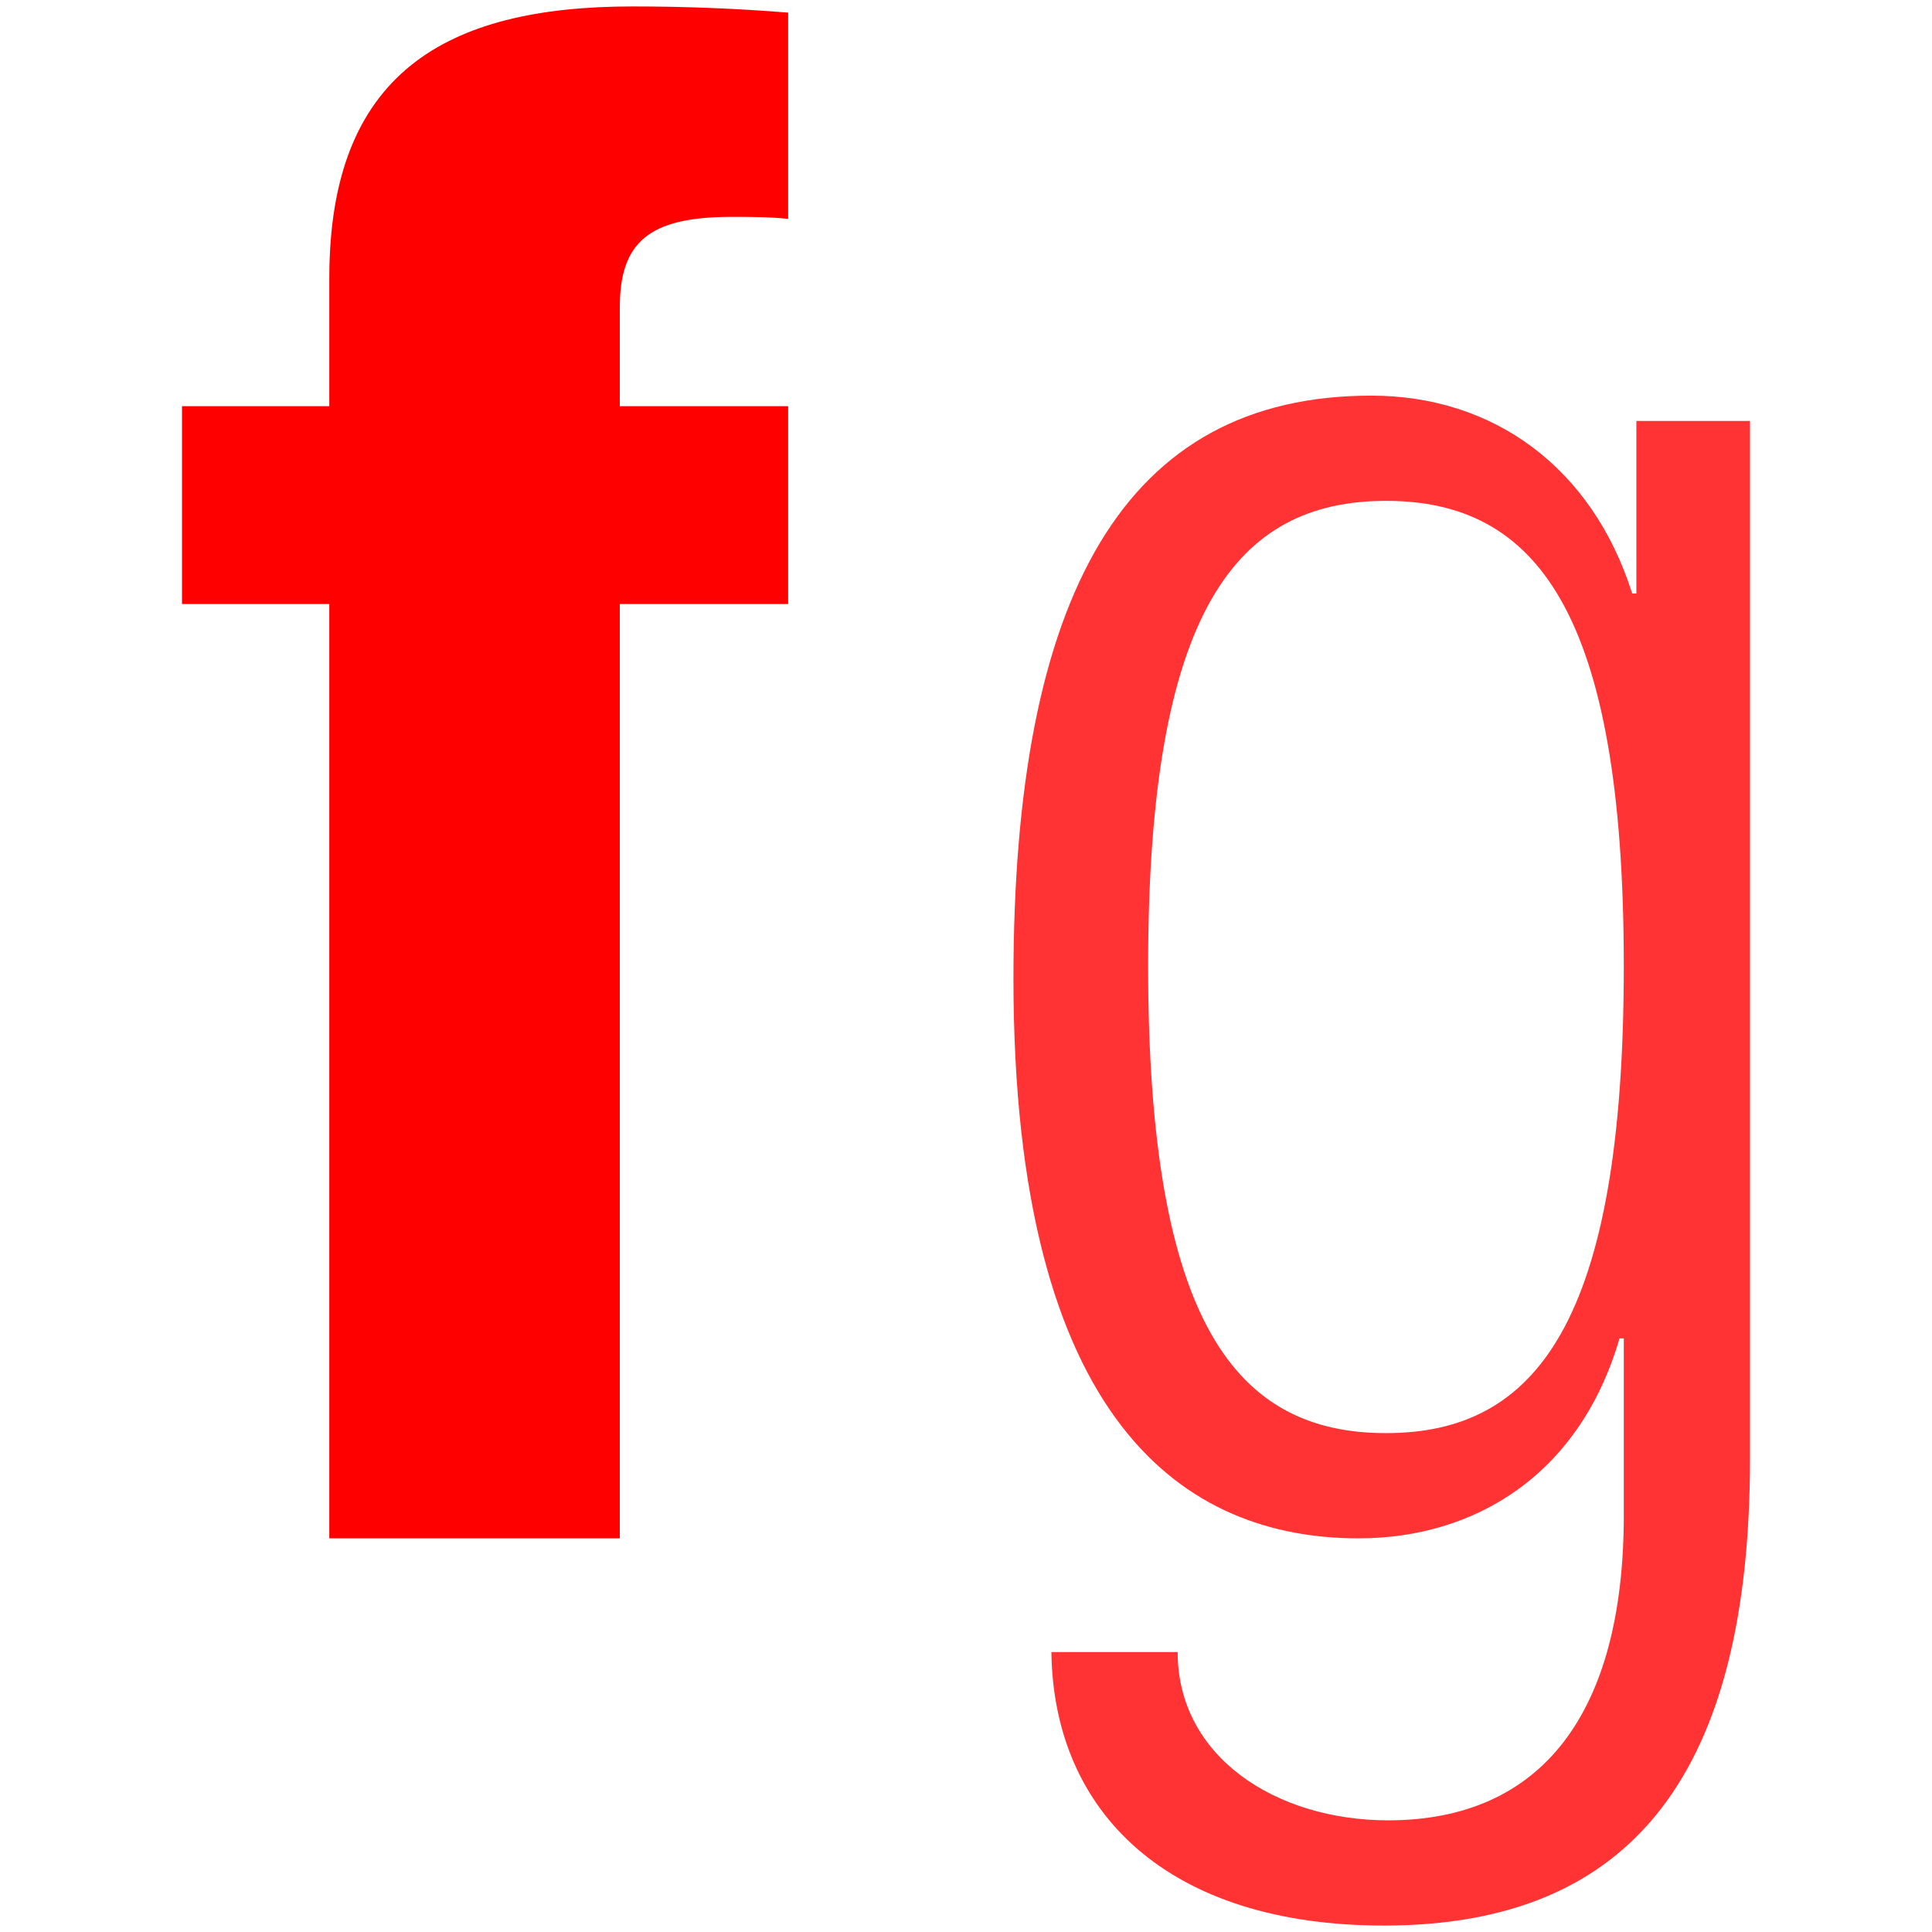
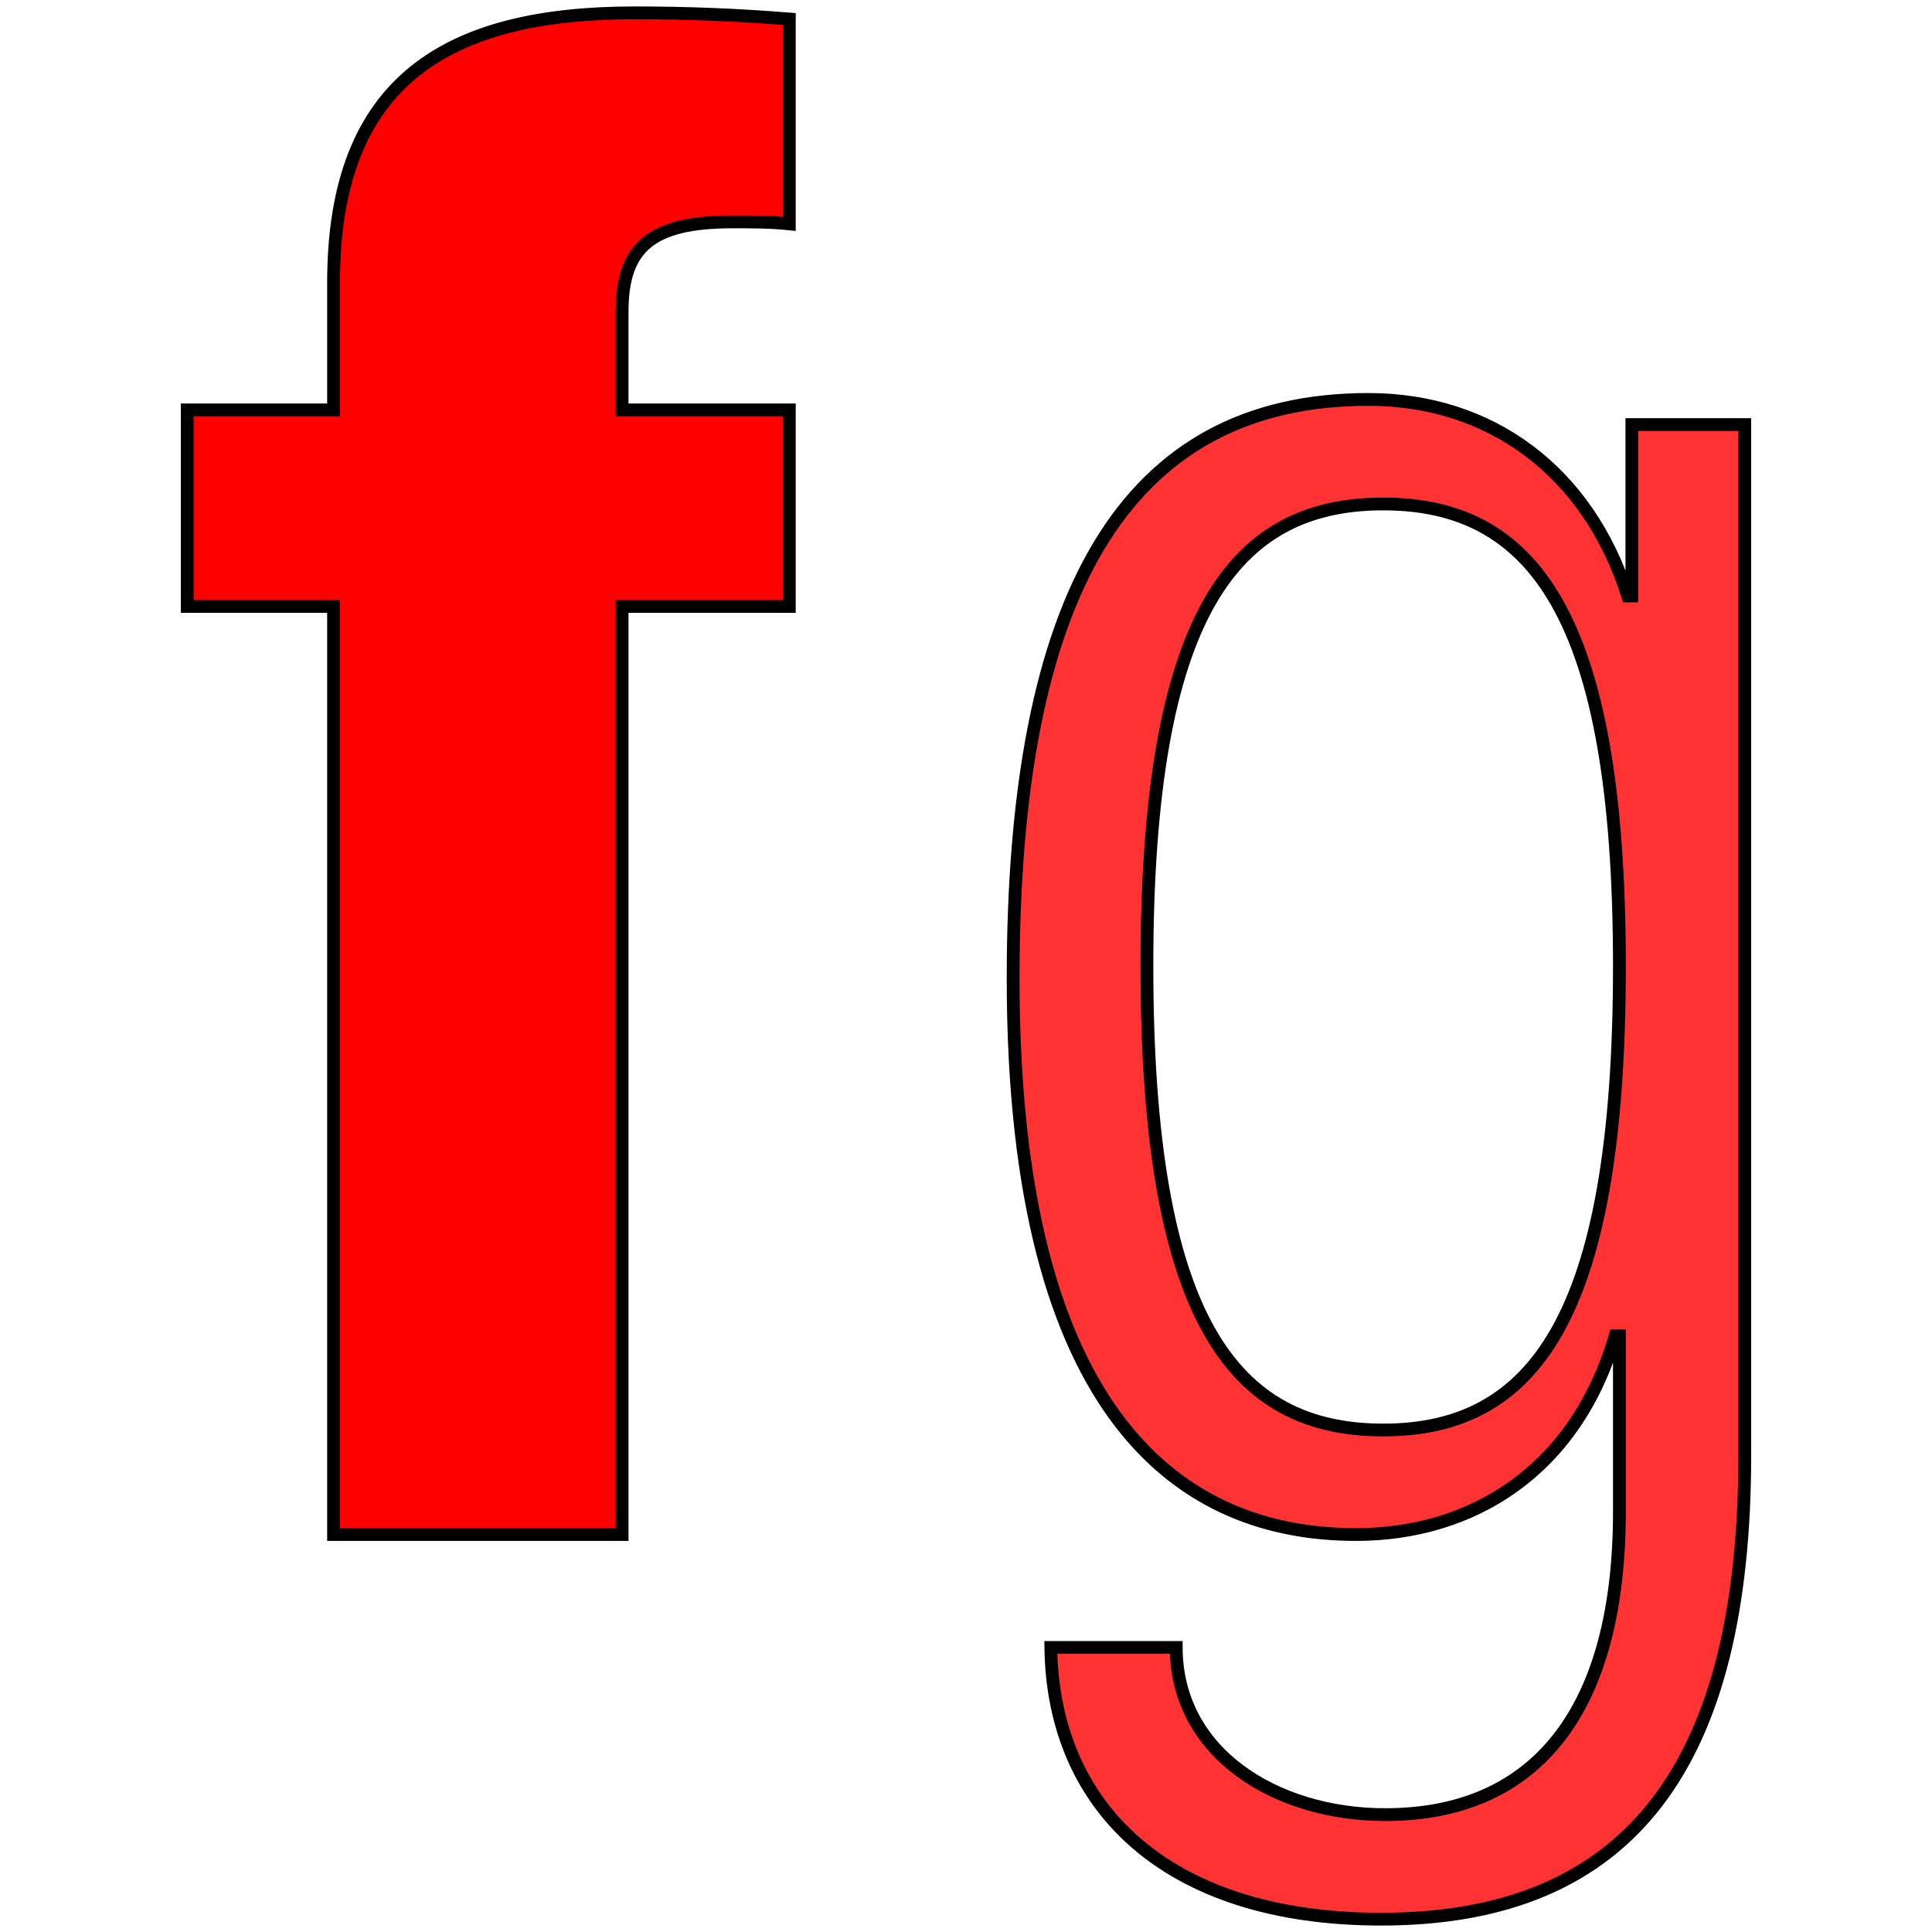
- <svg xmlns="http://www.w3.org/2000/svg" width="300" height="300" viewBox="0 0 304.757 304.757" version="1.1" id="svg3">
+ <svg xmlns="http://www.w3.org/2000/svg" width="300" height="300" viewBox="0 0 300 300" version="1.1" id="svg3">
  <defs id="defs3" />
-   <path style="fill:#ff0000;fill-opacity:1;fill-rule:evenodd;stroke-width:9.484" d="M 51.947,95.282 H 28.71 V 64.069 H 51.947 V 43.829 c 0,-32.2 18.258,-42.813 47.811,-42.813 8.299,0 16.266,0.313 24.565,0.977 V 34.525 c -2.988,-0.313 -5.985,-0.313 -8.972,-0.313 -12.946,0 -17.584,3.965 -17.584,14.265 v 15.592 H 124.323 V 95.282 H 97.766 V 242.662 H 51.947 V 95.282" id="path1" />
-   <path id="path2" style="fill:#ff0000;fill-opacity:0.8;fill-rule:evenodd;stroke-width:9.484" d="m 218.629,226.064 c 23.559,0 37.511,-17.262 37.511,-73.685 0,-56.11 -13.952,-73.372 -37.511,-73.372 -23.569,0 -37.521,17.262 -37.521,73.372 0,56.423 13.952,73.685 37.521,73.685 z M 258.122,66.402 h 17.926 V 230.047 c 0,48.798 -17.926,73.694 -57.741,73.694 -34.21,0 -52.127,-17.935 -52.459,-43.145 h 19.917 c 0,16.598 15.592,26.547 33.196,26.547 24.242,0 37.179,-16.911 37.179,-48.124 v -27.903 h -0.673 c -6.298,21.606 -22.895,31.545 -41.163,31.545 -27.211,0 -54.441,-17.926 -54.441,-88.301 0,-60.739 17.603,-91.952 56.442,-91.952 19.253,0 34.846,11.296 41.163,31.213 h 0.654 z" />
+   <g id="g1" transform="matrix(0.9778268,0,0,0.9778268,1.000003,1.000001)">
+     <path style="fill:#ff0000;fill-opacity:1;fill-rule:evenodd;stroke:#000000;stroke-width:2.032;stroke-linecap:square;stroke-dasharray:none" d="M 51.947,95.282 H 28.71 V 64.069 H 51.947 V 43.829 c 0,-32.2 18.258,-42.813 47.811,-42.813 8.299,0 16.266,0.313 24.565,0.977 V 34.525 c -2.988,-0.313 -5.985,-0.313 -8.972,-0.313 -12.946,0 -17.584,3.965 -17.584,14.265 v 15.592 H 124.323 V 95.282 H 97.766 V 242.662 H 51.947 V 95.282" id="path1" />
+     <path id="path2" style="fill:#ff0000;fill-opacity:0.8;fill-rule:evenodd;stroke:#000000;stroke-width:2.032;stroke-linecap:square;stroke-dasharray:none" d="m 218.629,226.064 c 23.559,0 37.511,-17.262 37.511,-73.685 0,-56.11 -13.952,-73.372 -37.511,-73.372 -23.569,0 -37.521,17.262 -37.521,73.372 0,56.423 13.952,73.685 37.521,73.685 z M 258.122,66.402 h 17.926 V 230.047 c 0,48.798 -17.926,73.694 -57.741,73.694 -34.21,0 -52.127,-17.935 -52.459,-43.145 h 19.917 c 0,16.598 15.592,26.547 33.196,26.547 24.242,0 37.179,-16.911 37.179,-48.124 v -27.903 h -0.673 c -6.298,21.606 -22.895,31.545 -41.163,31.545 -27.211,0 -54.441,-17.926 -54.441,-88.301 0,-60.739 17.603,-91.952 56.442,-91.952 19.253,0 34.846,11.296 41.163,31.213 h 0.654 z" />
+   </g>
</svg>
